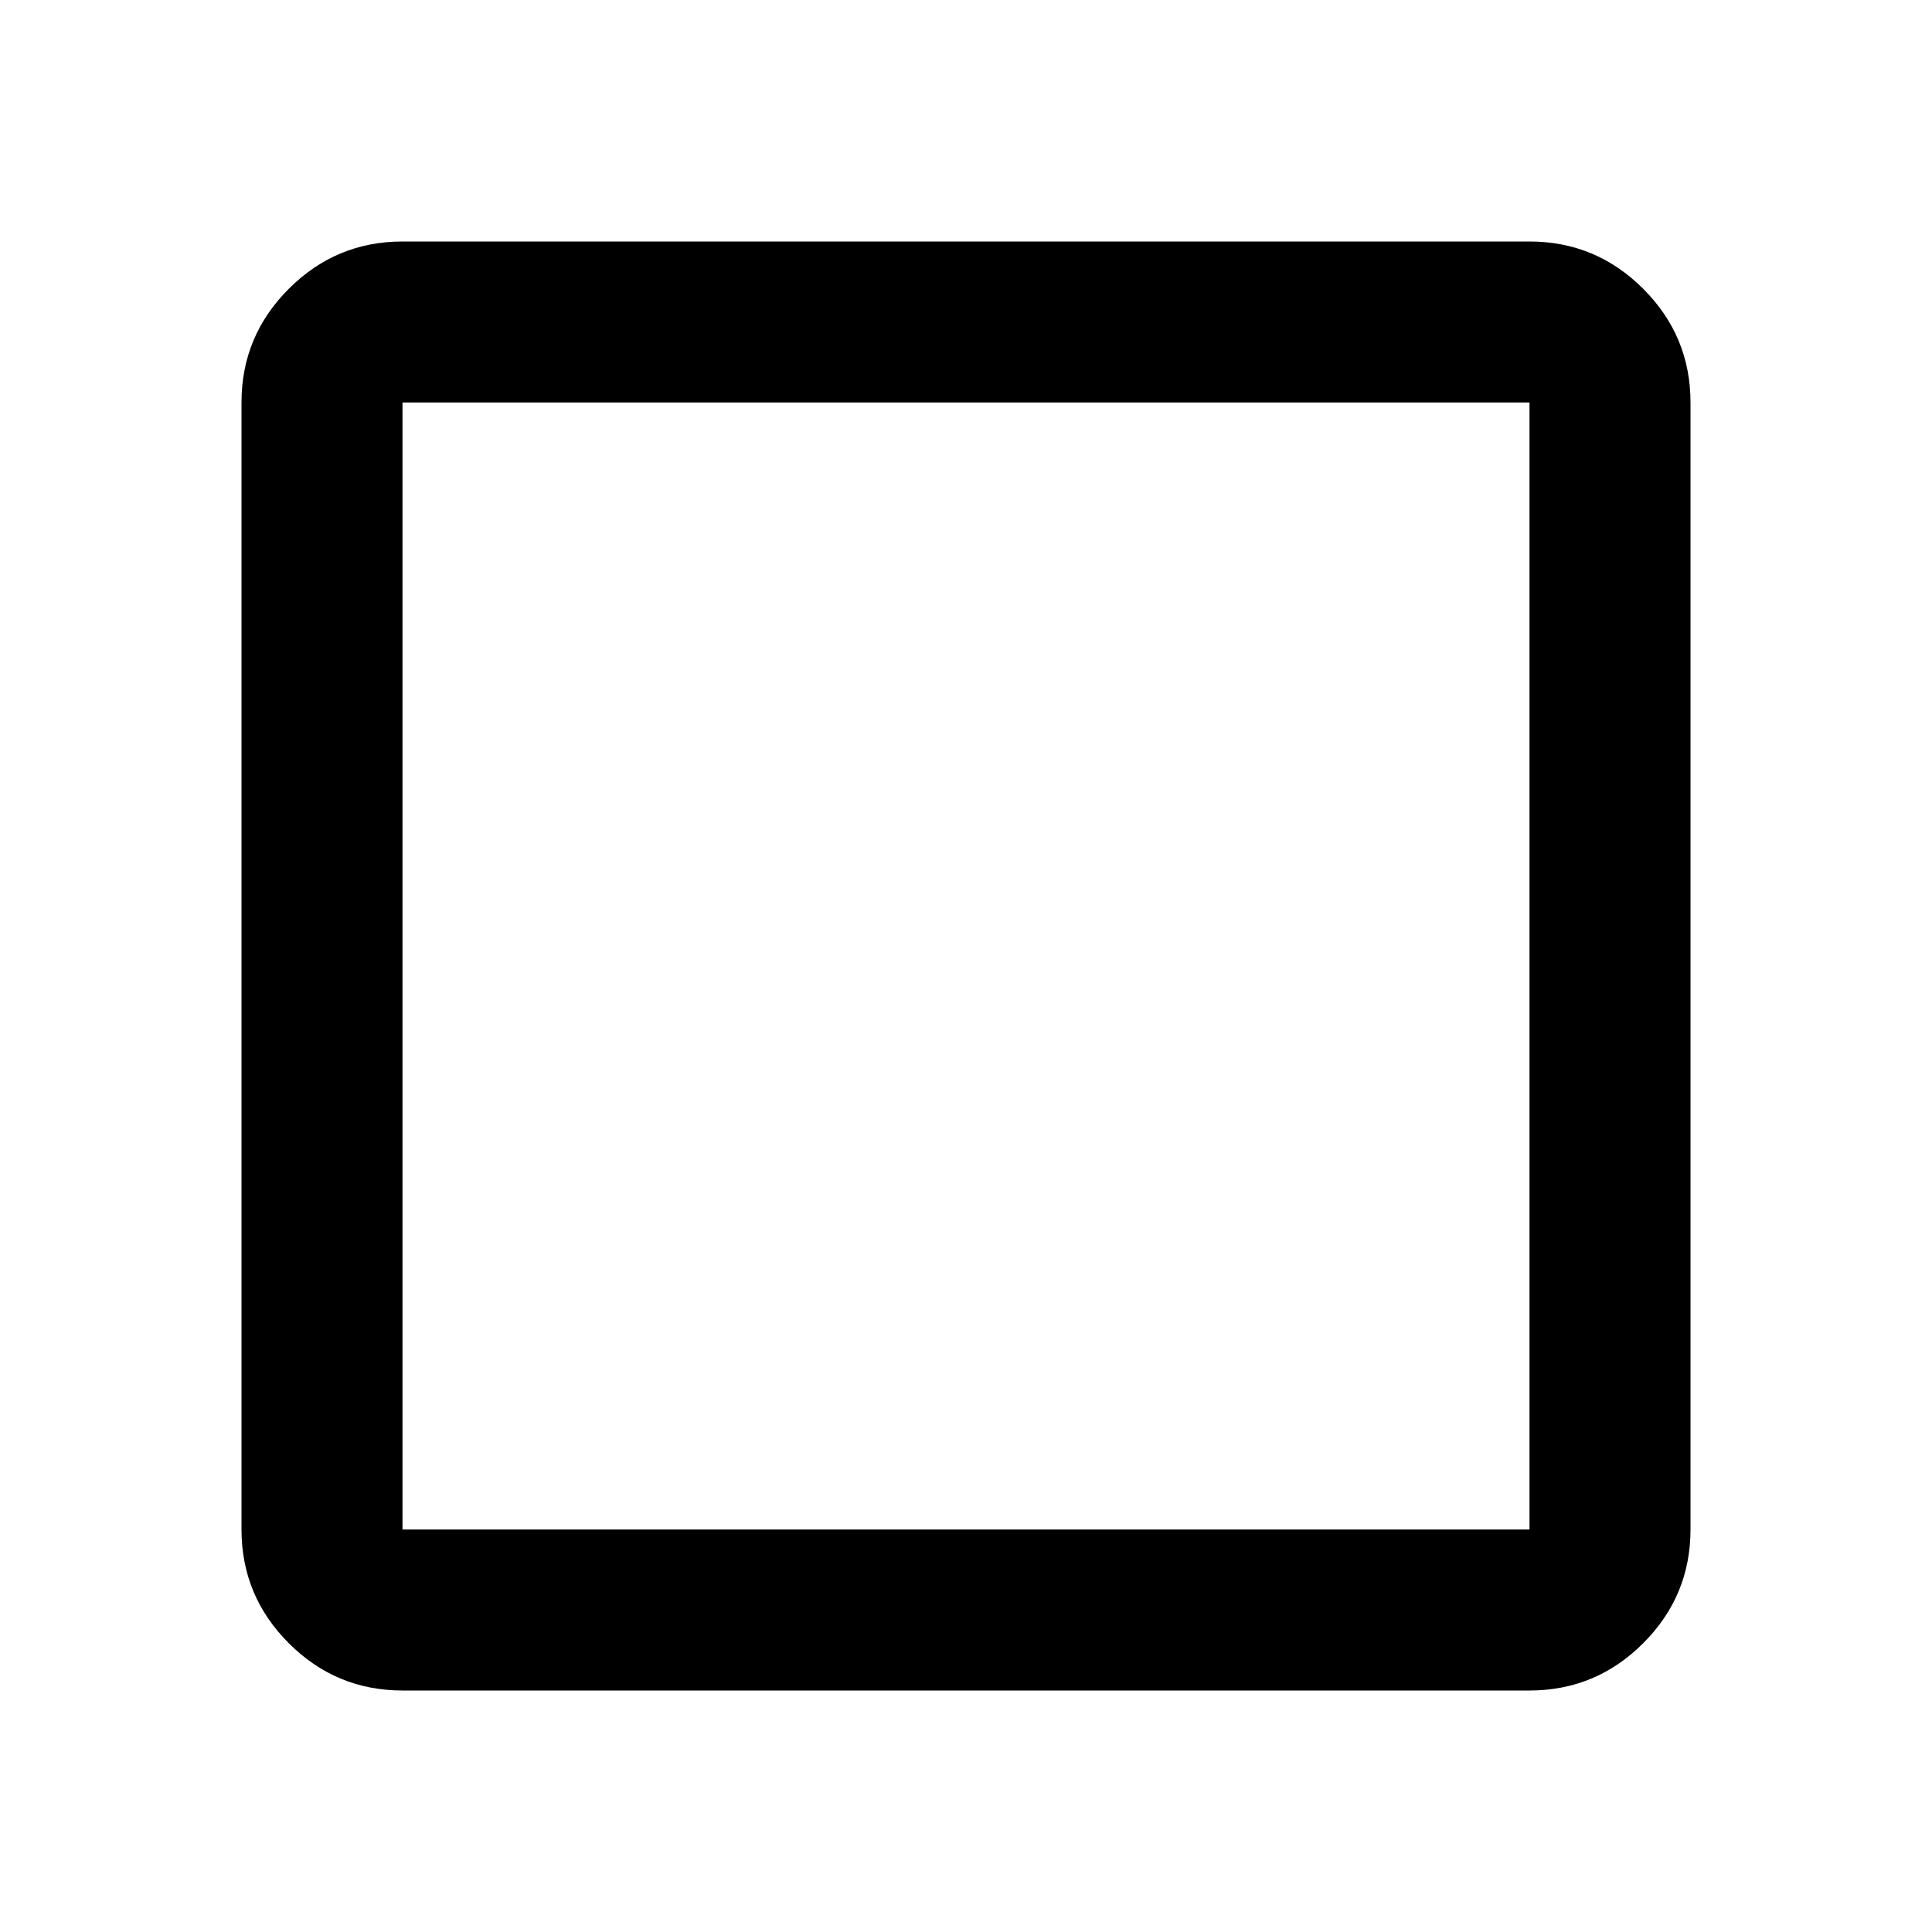
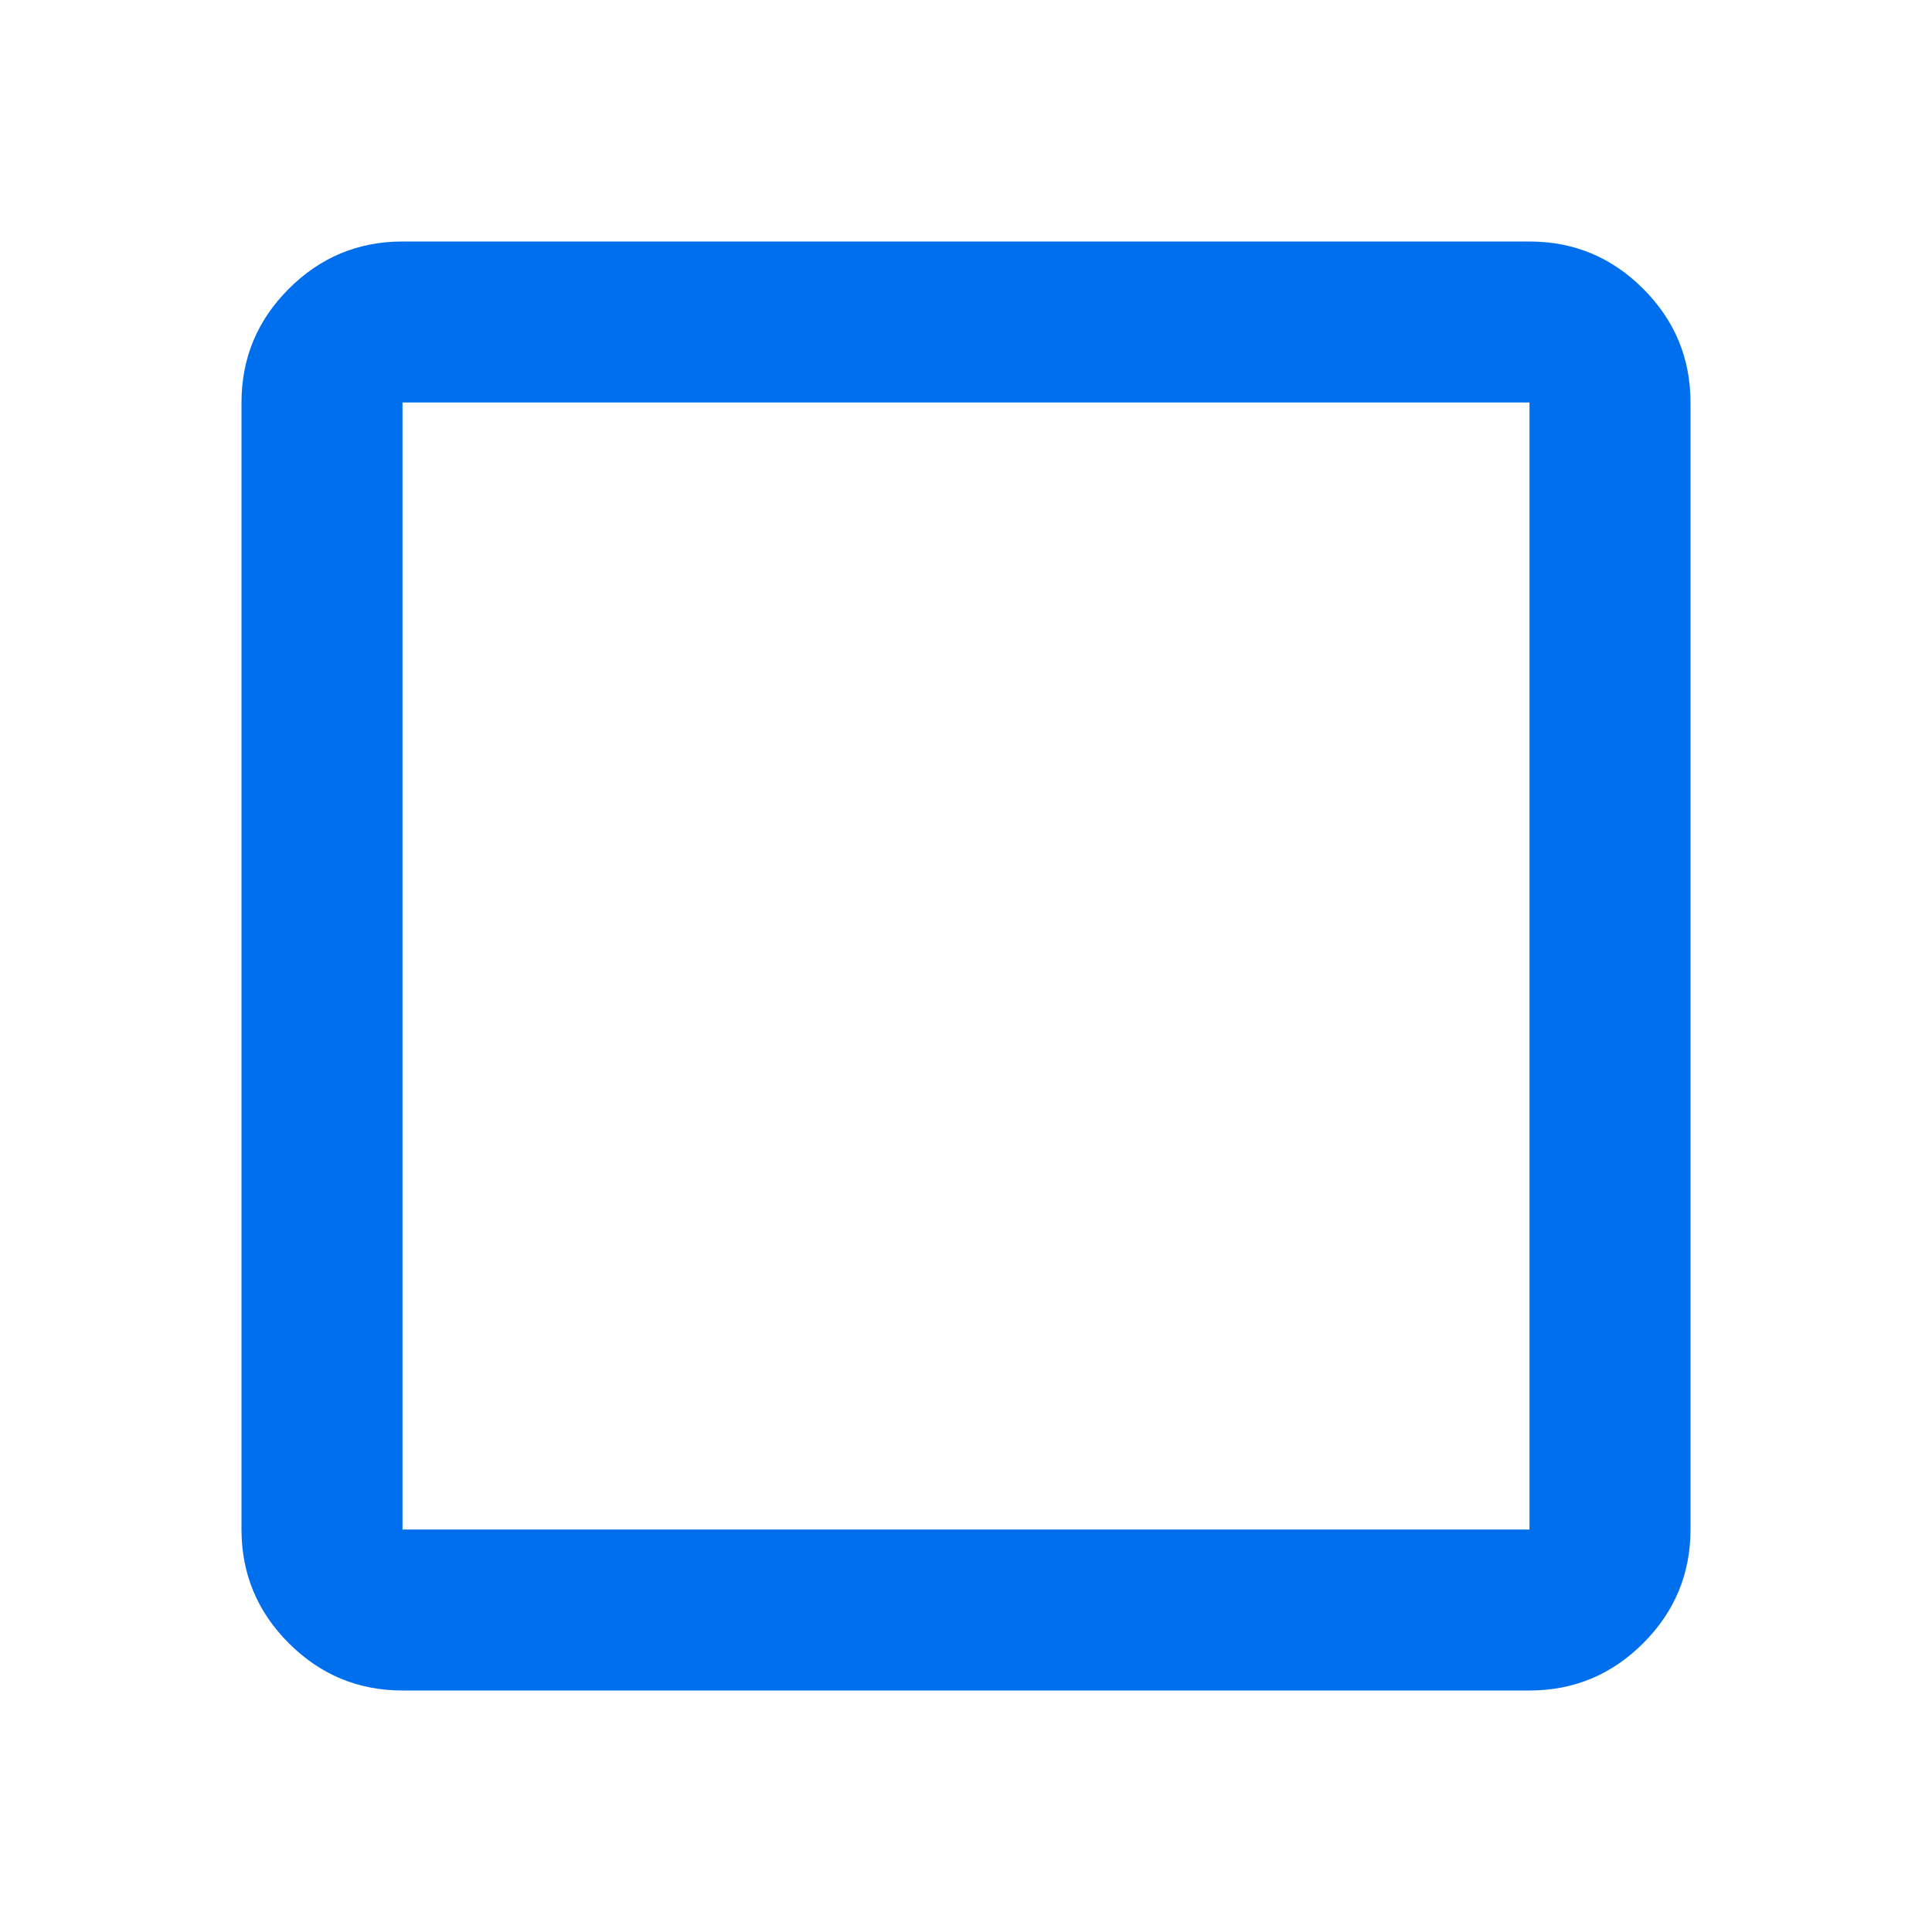
- <svg xmlns="http://www.w3.org/2000/svg" height="24px" viewBox="0 -960 960 960" width="24px" fill="#000000">
+ <svg xmlns="http://www.w3.org/2000/svg" height="24px" viewBox="0 -960 960 960" width="24px" fill="#006fee">
  <path d="M200-120q-33 0-56.5-23.5T120-200v-560q0-33 23.5-56.5T200-840h560q33 0 56.5 23.5T840-760v560q0 33-23.5 56.5T760-120H200Zm0-80h560v-560H200v560Z" />
</svg>
